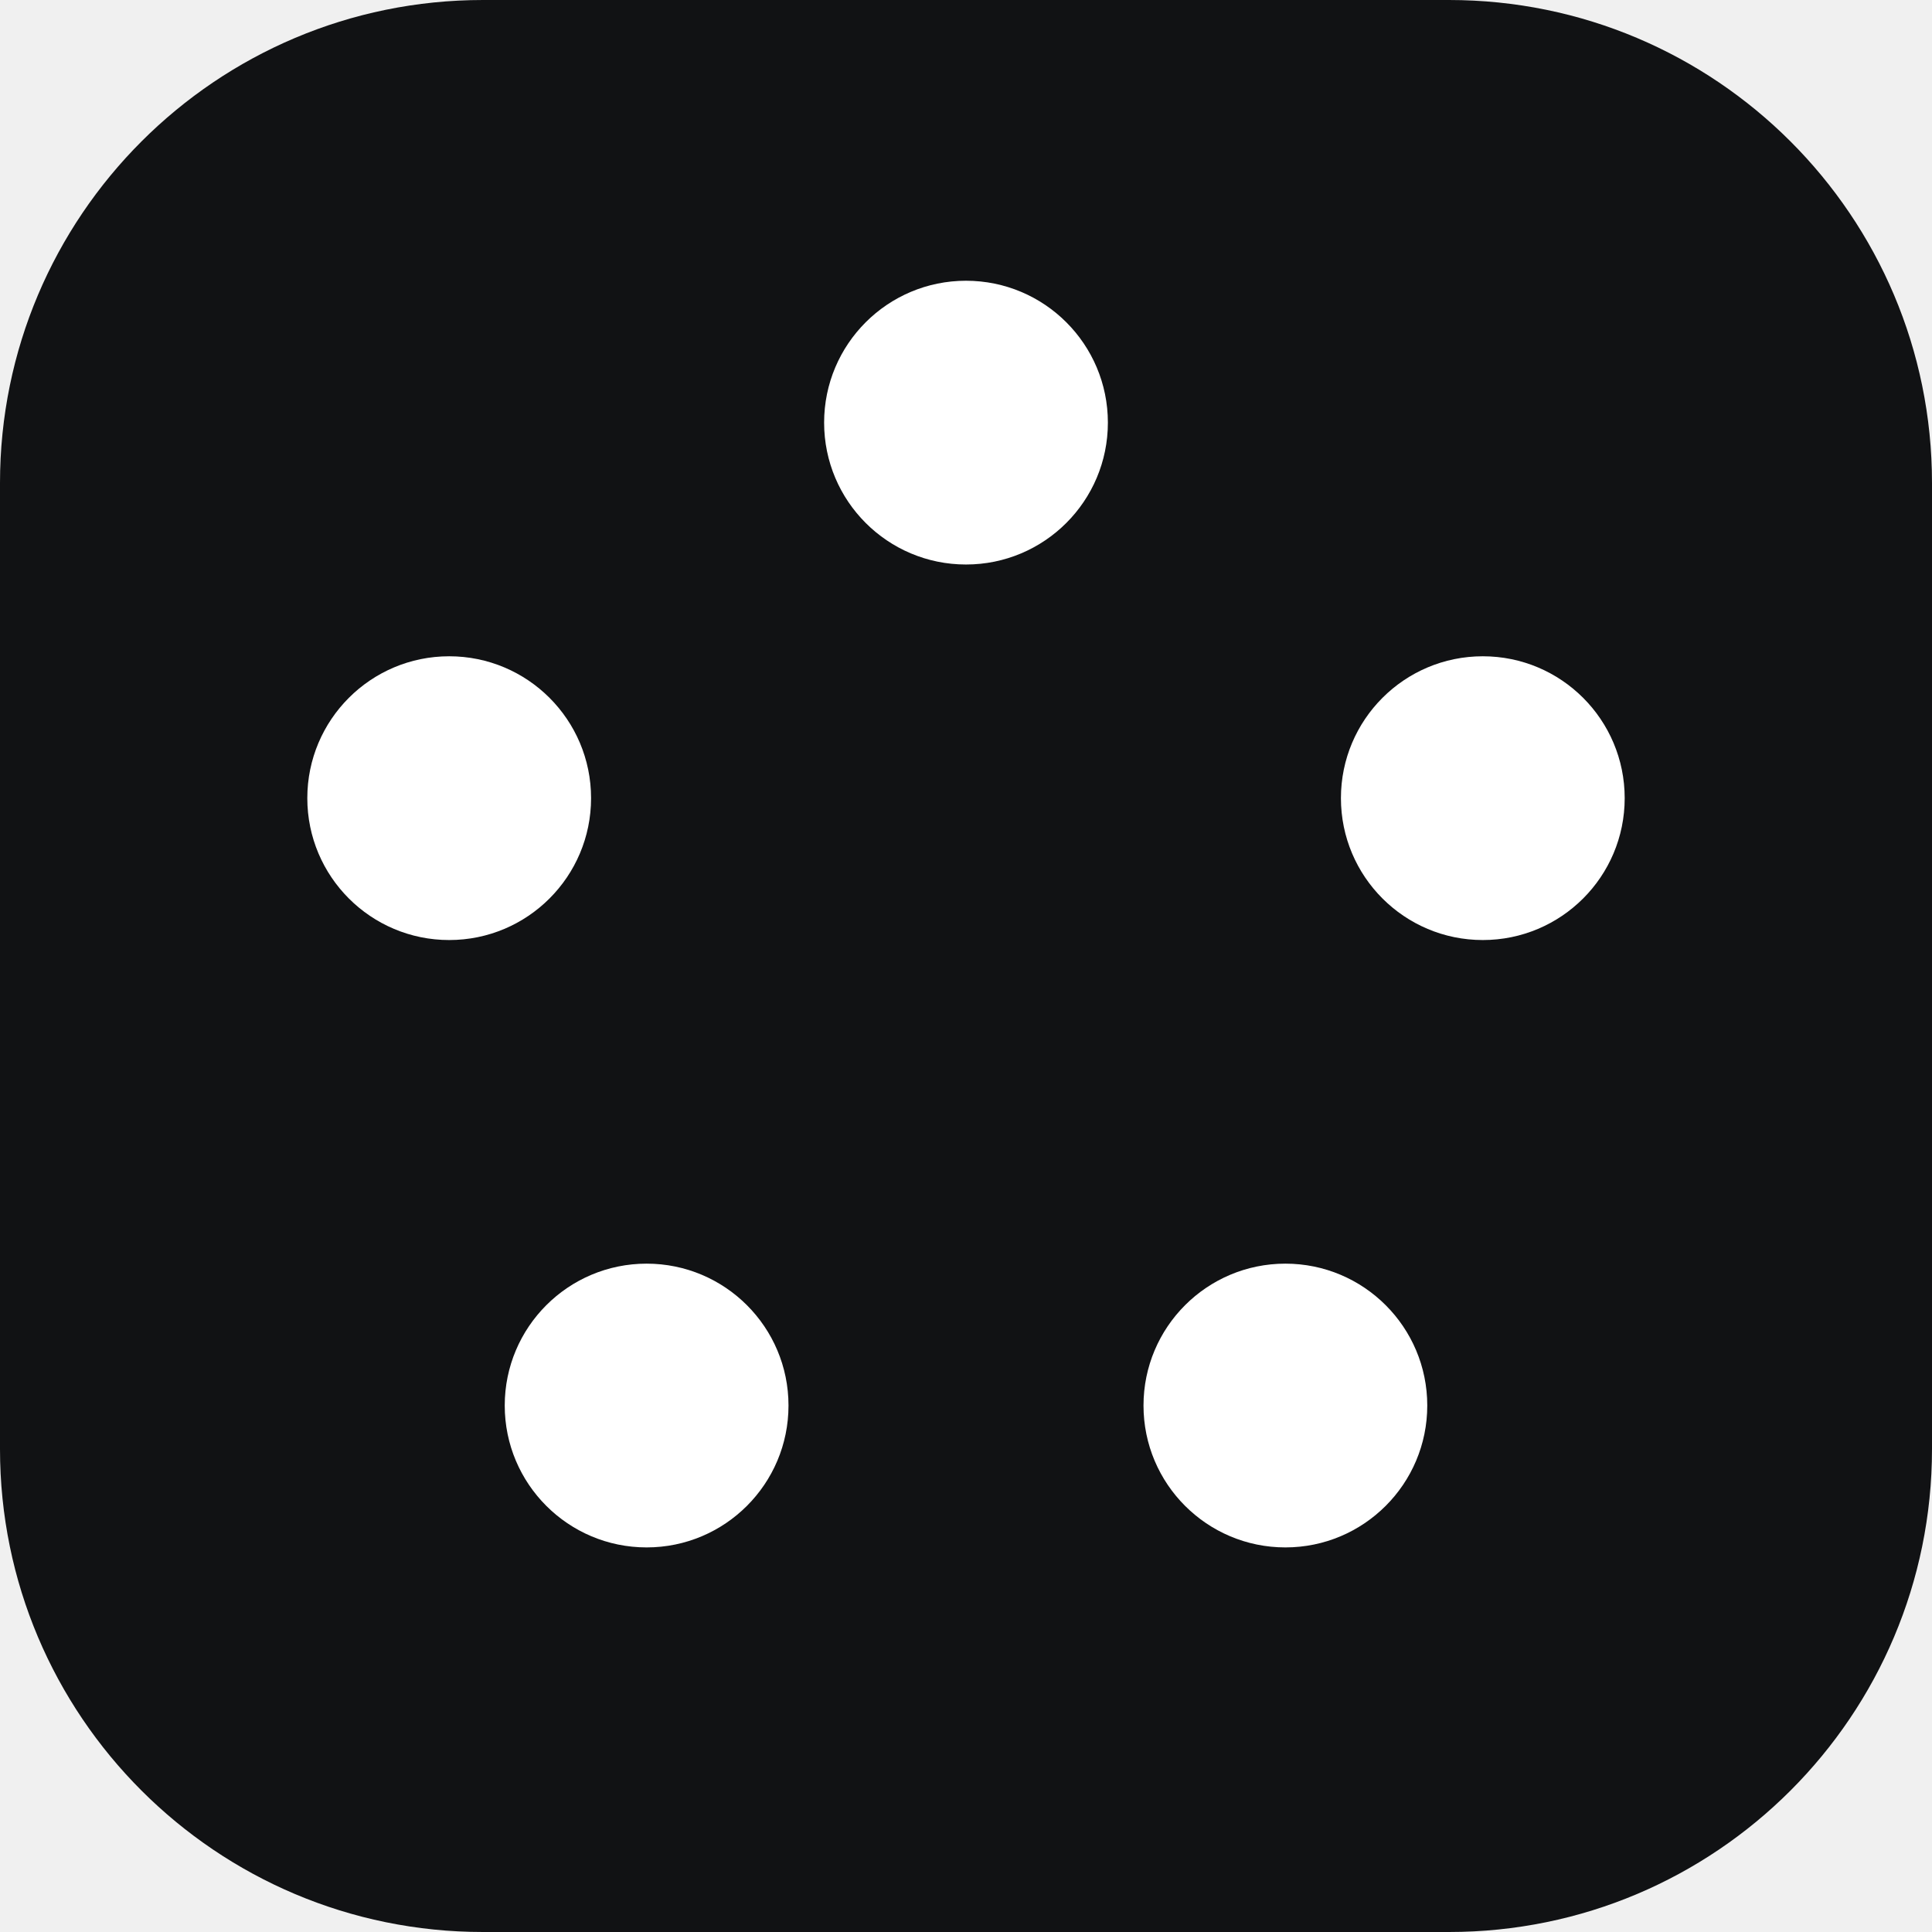
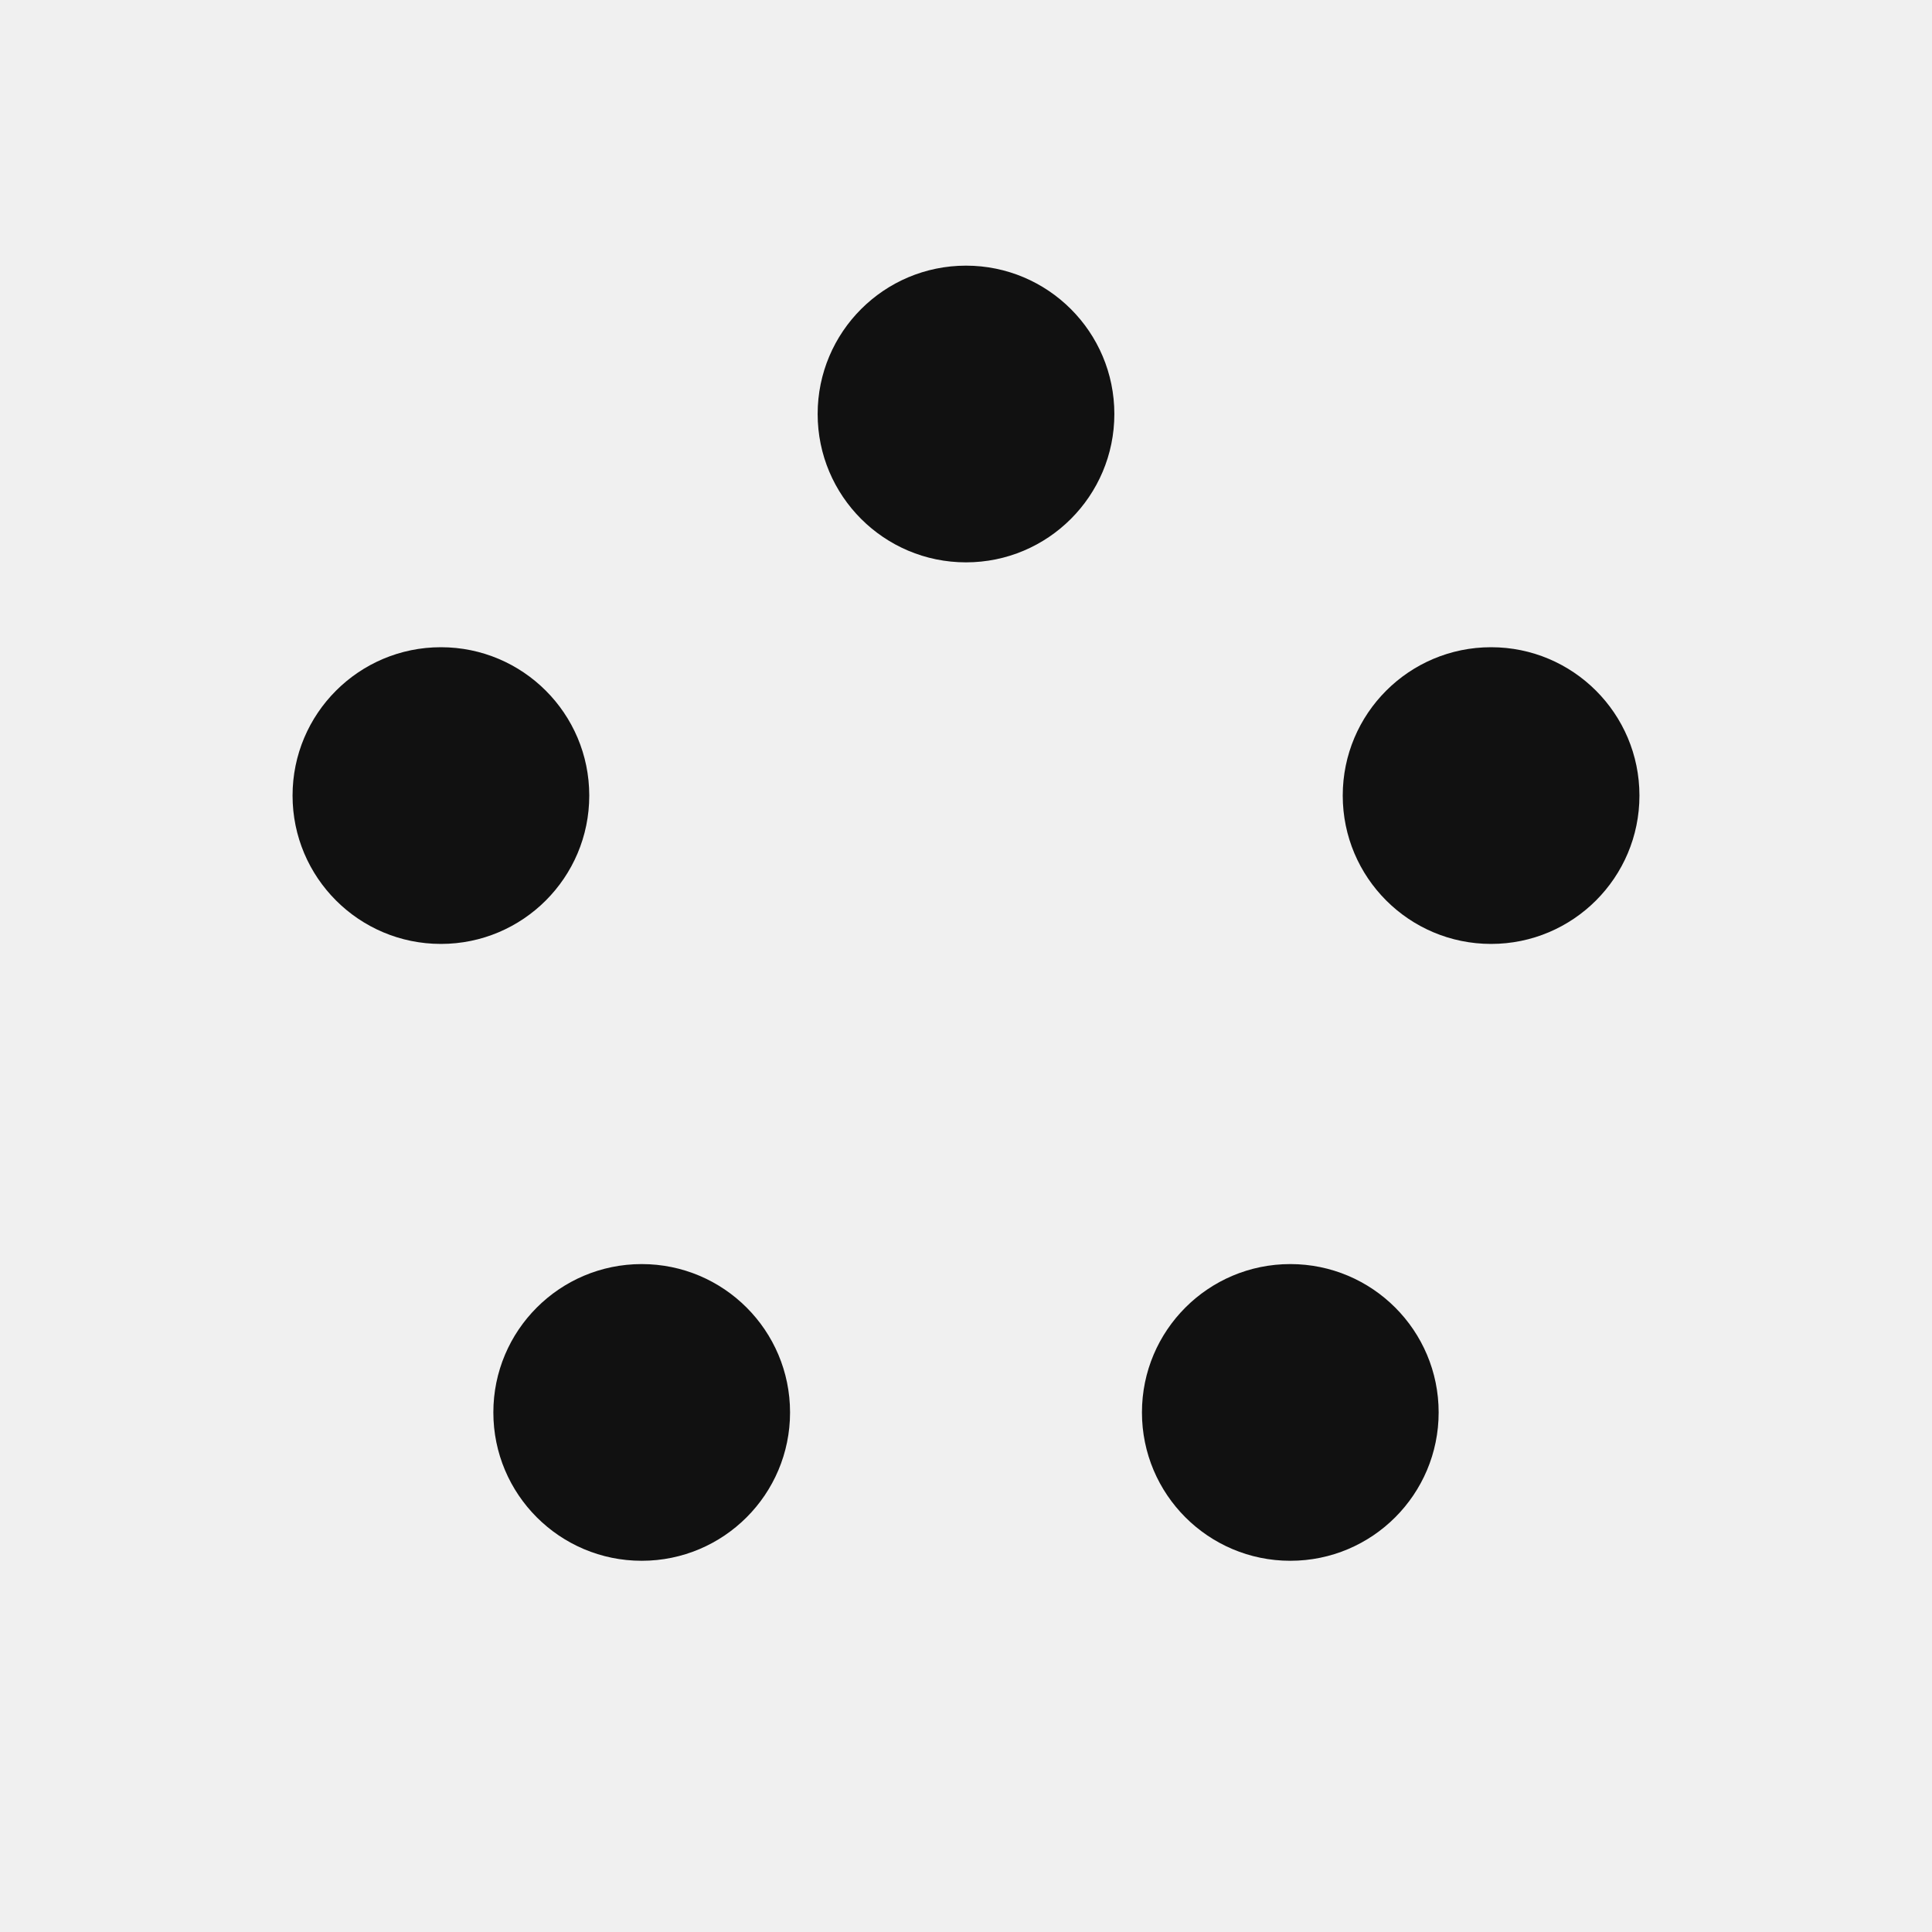
- <svg xmlns="http://www.w3.org/2000/svg" width="32" height="32" viewBox="0 0 32 32">
-   <rect width="32" height="32" rx="8" fill="#111214" />
-   <g fill="#fff">
-     <circle cx="16" cy="7" r="2.35" />
-     <circle cx="24.56" cy="13.22" r="2.35" />
-     <circle cx="21.29" cy="23.28" r="2.35" />
-     <circle cx="10.71" cy="23.28" r="2.35" />
-     <circle cx="7.44" cy="13.22" r="2.35" />
+ <svg xmlns="http://www.w3.org/2000/svg" width="32" height="32" viewBox="0 0 28 28">
+   <style>
+     circle { fill: #111; }
+     @media (prefers-color-scheme: dark) { circle { fill: #fff; } }
+   </style>
+   <g>
+     <circle cx="14" cy="6" r="2.15" />
+     <circle cx="21.61" cy="11.53" r="2.15" />
+     <circle cx="9.3" cy="20.47" r="2.15" />
+     <circle cx="18.7" cy="20.47" r="2.15" />
+     <circle cx="6.39" cy="11.53" r="2.15" />
  </g>
</svg>
